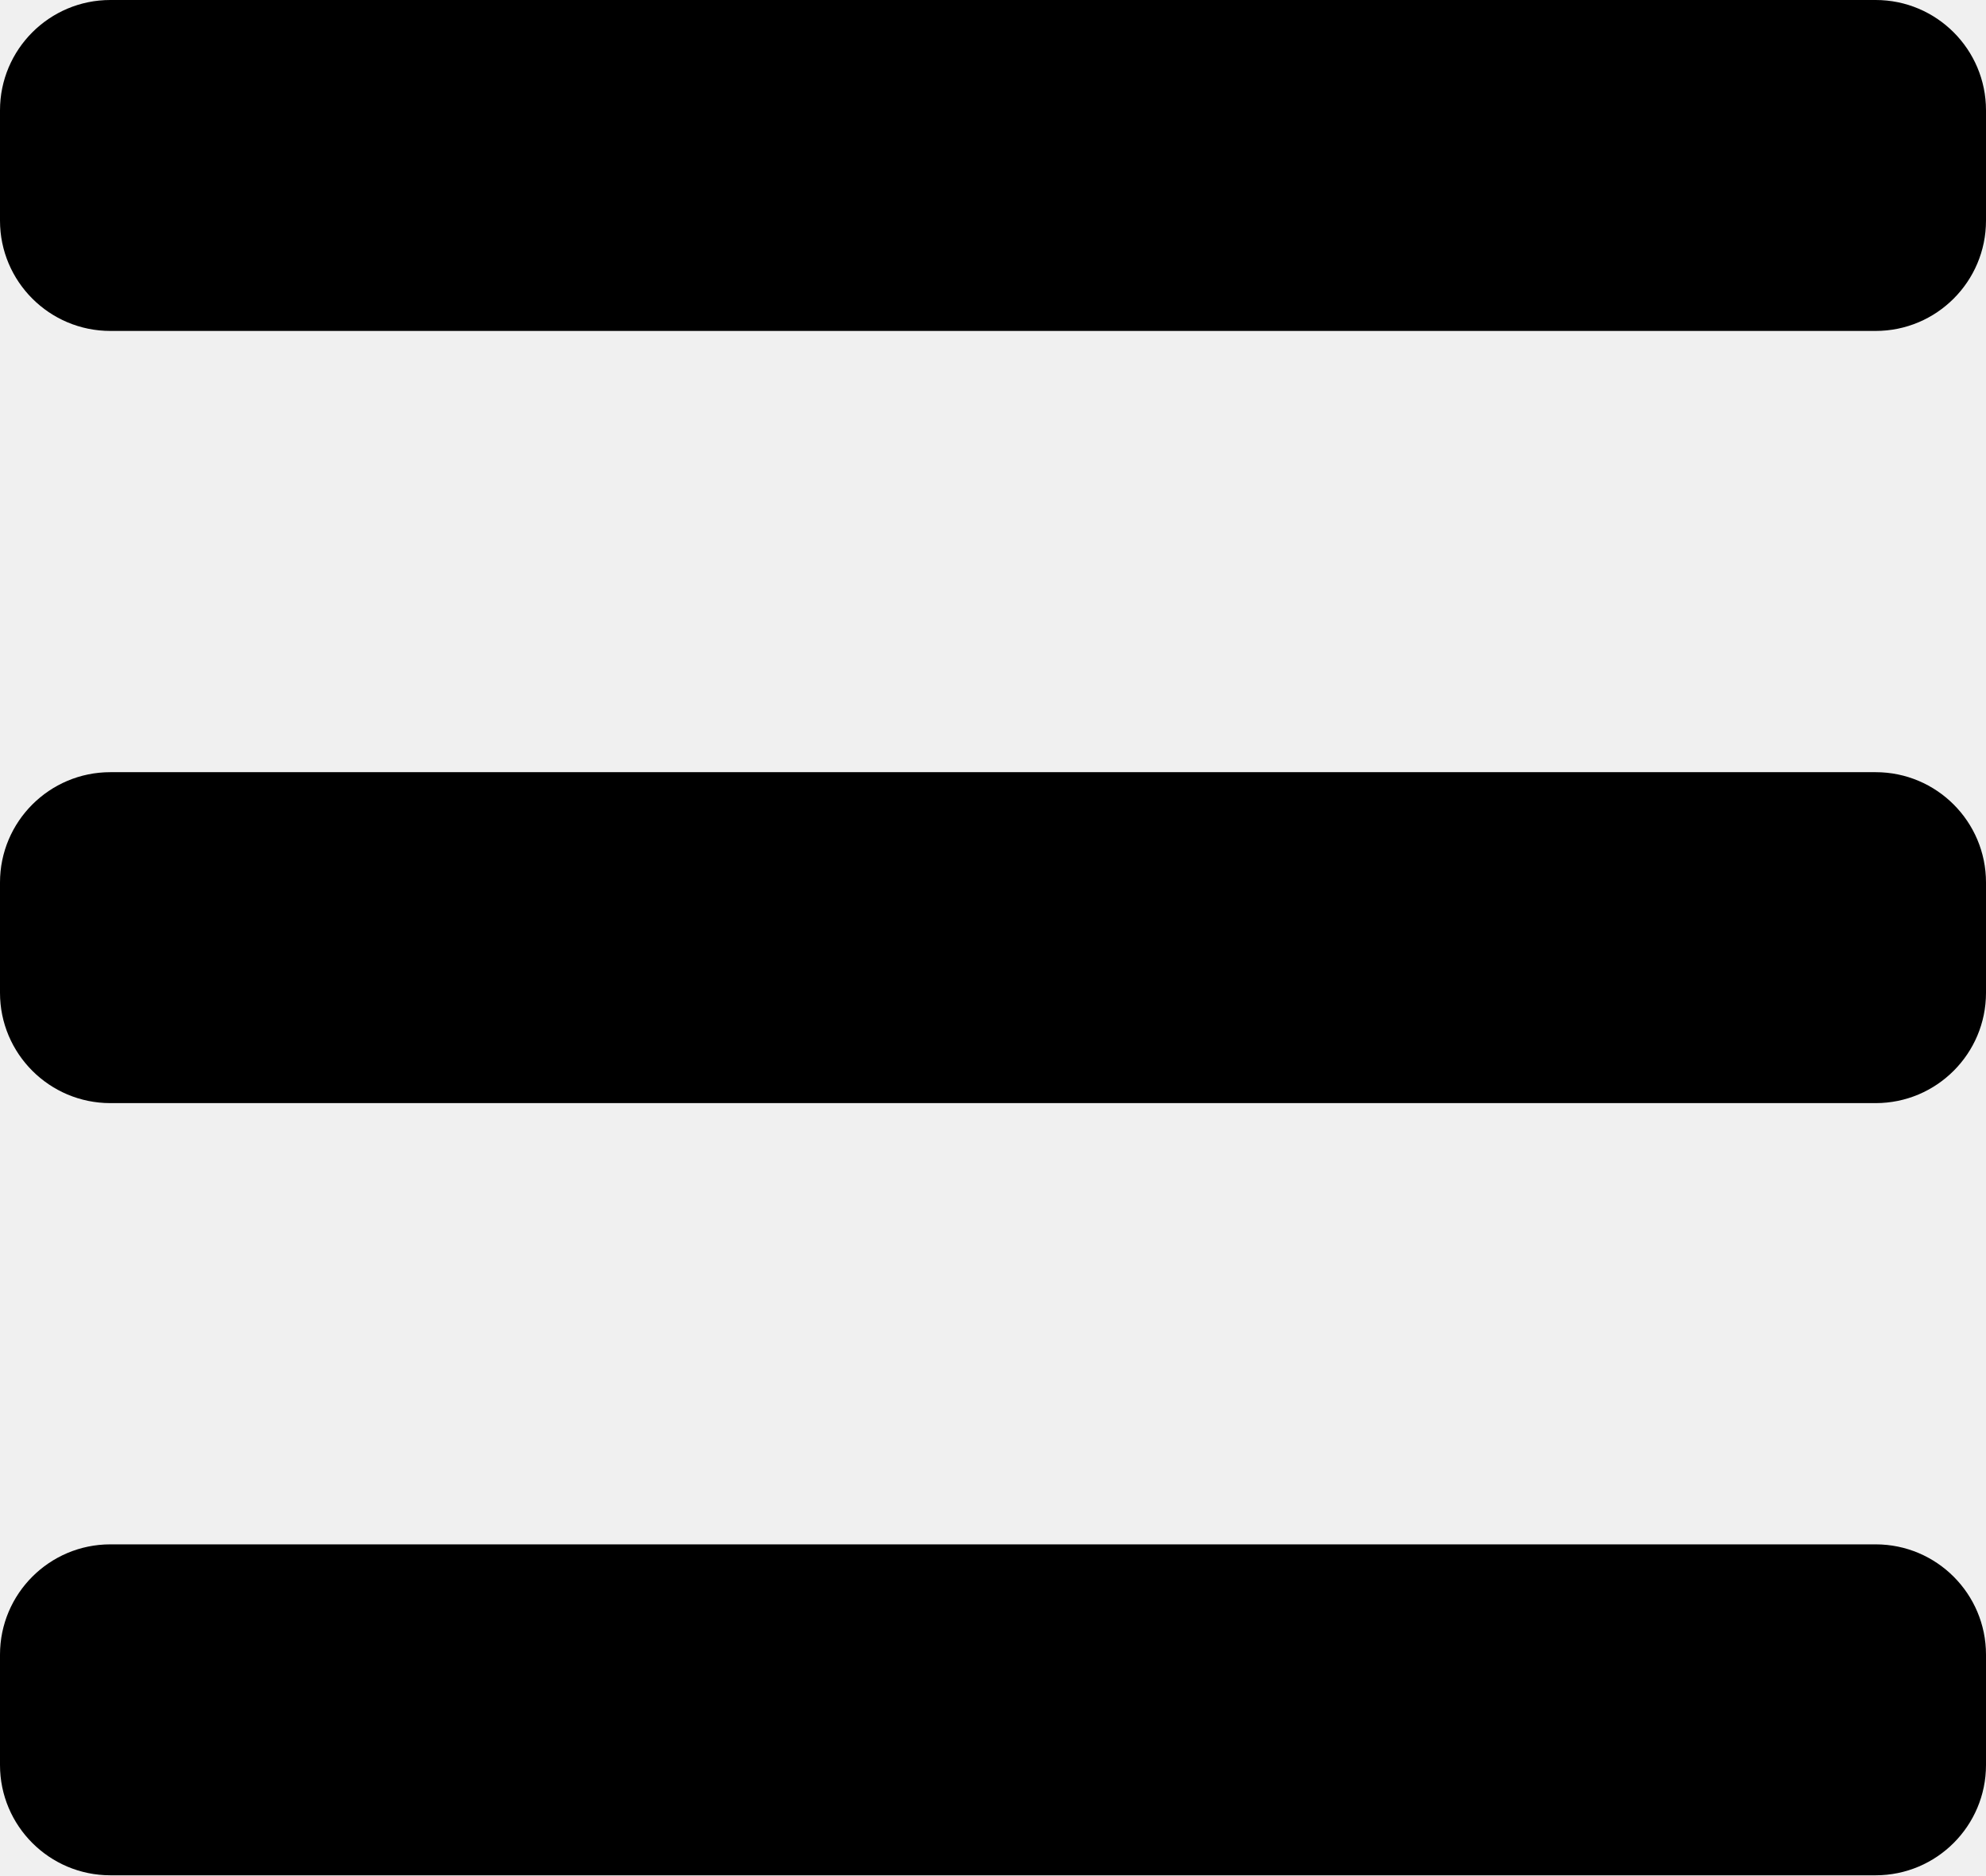
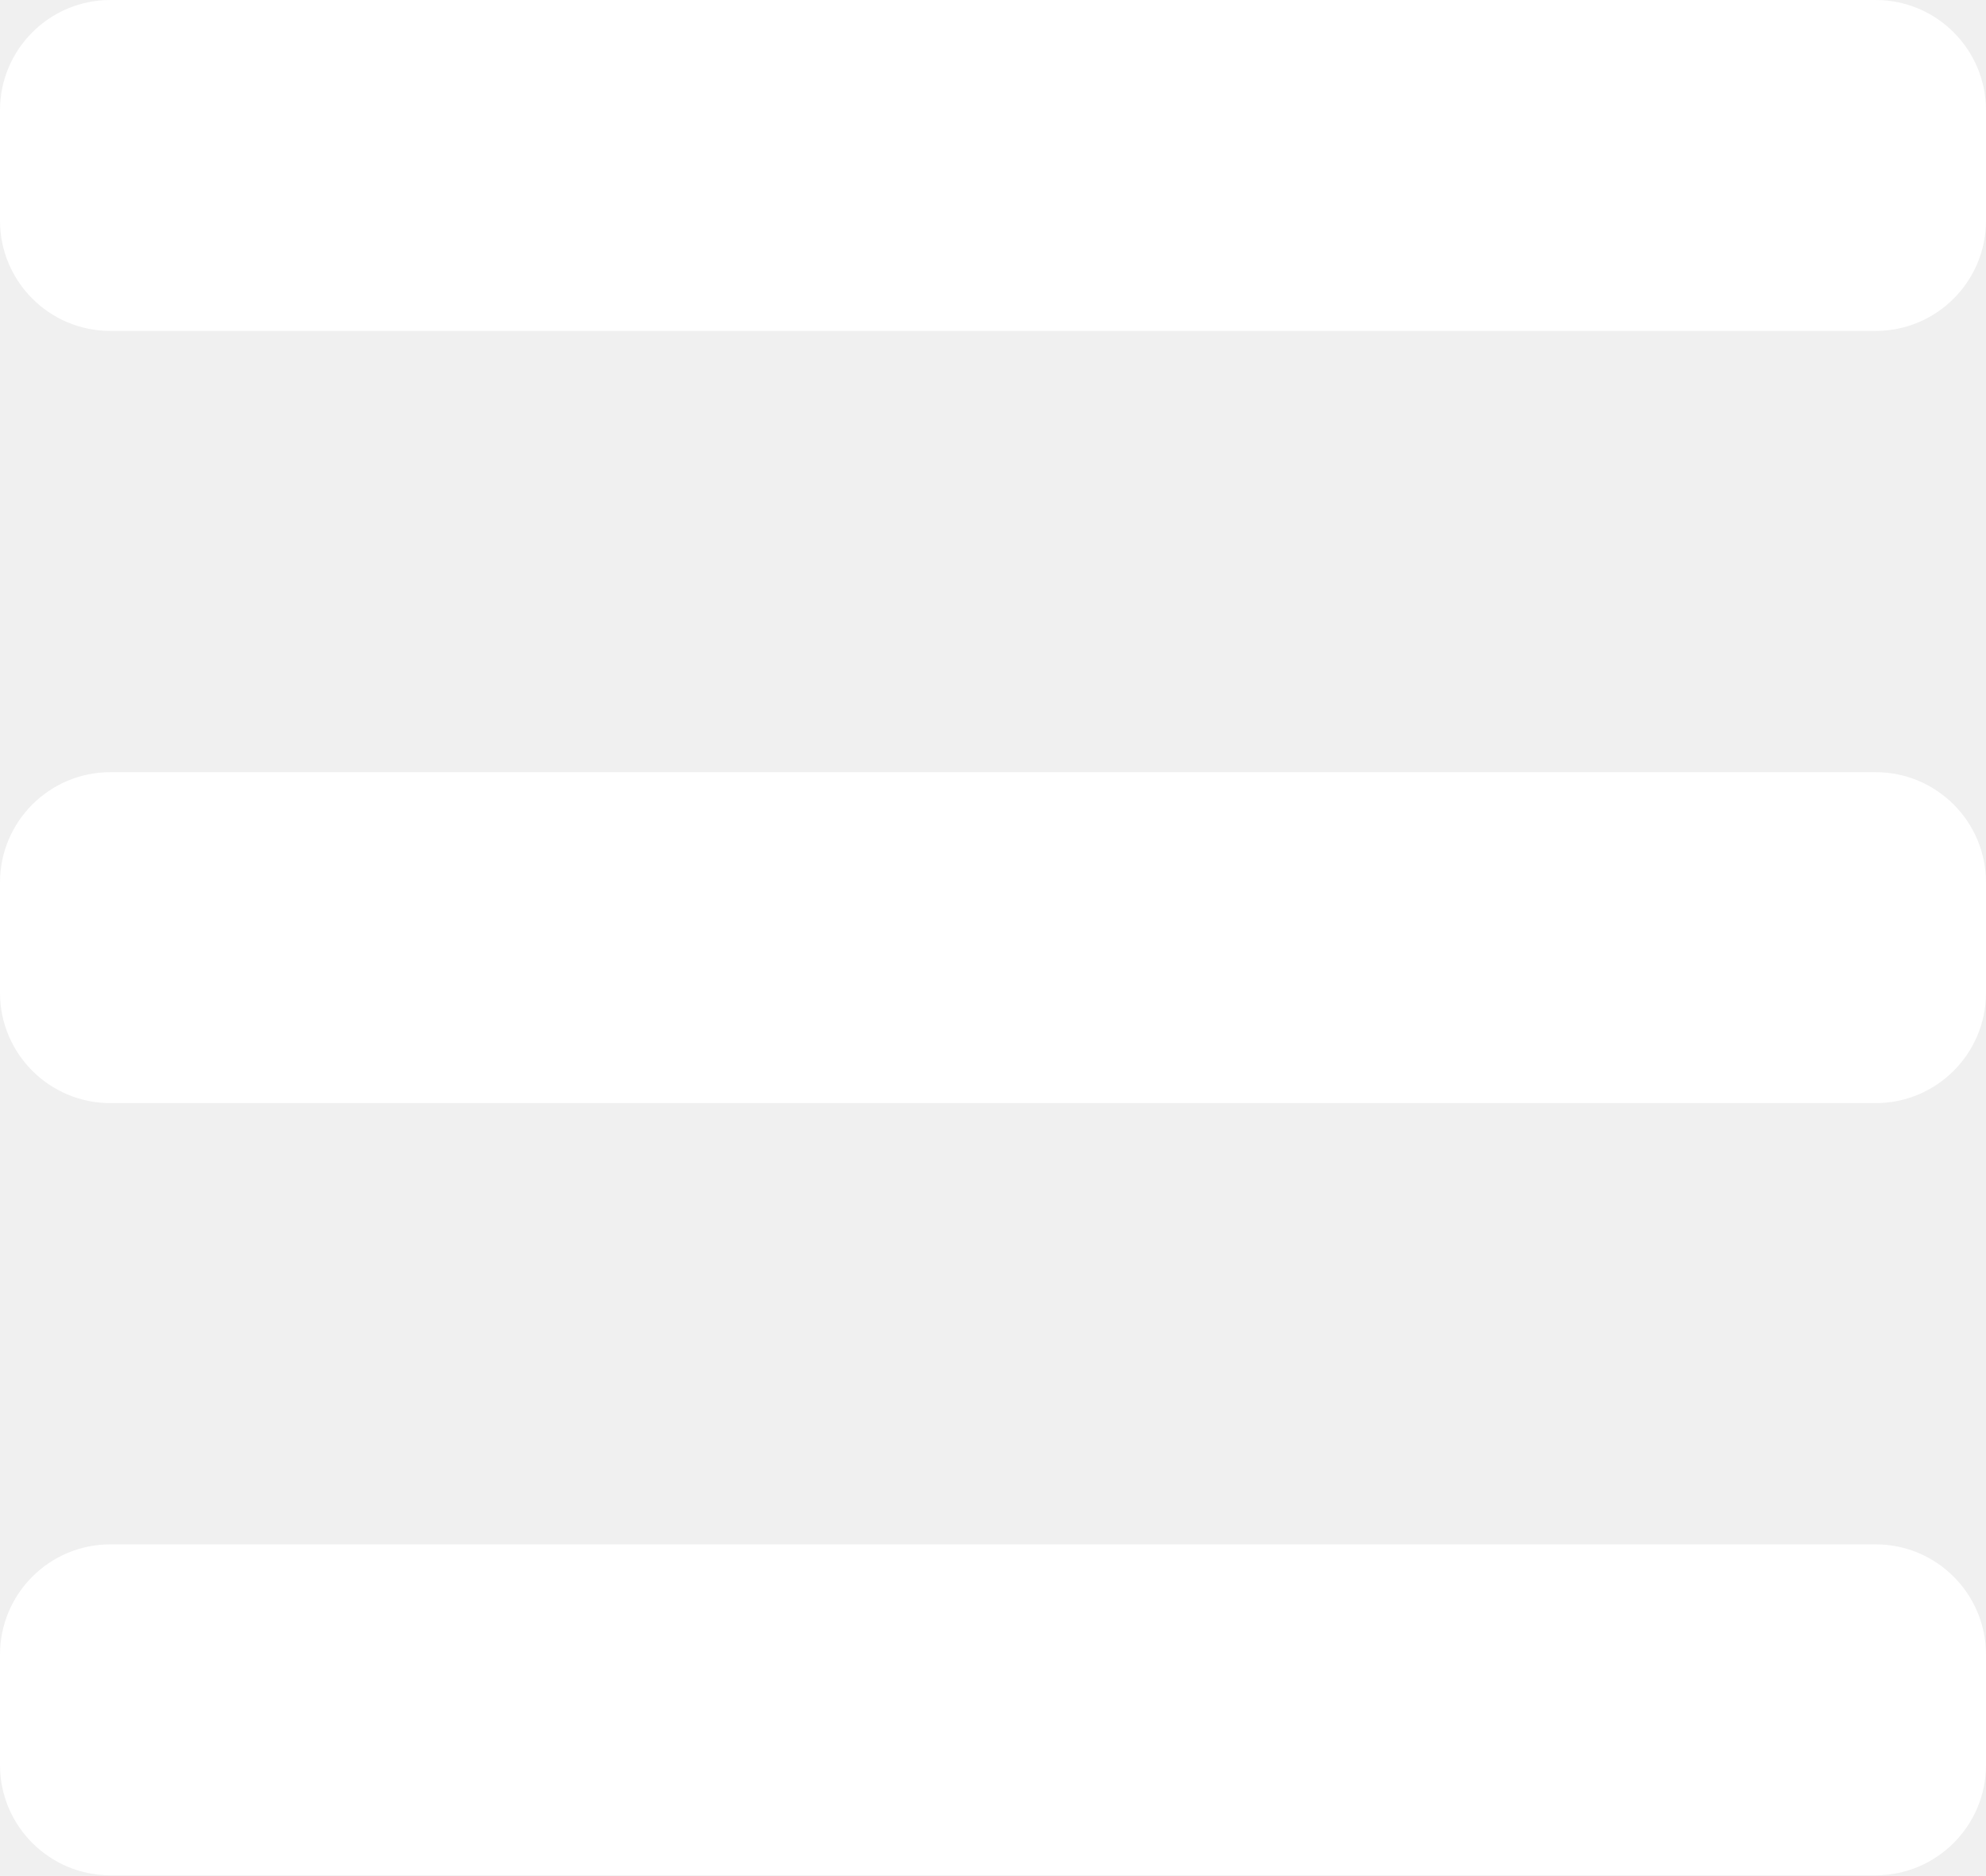
<svg xmlns="http://www.w3.org/2000/svg" width="18" height="17" viewBox="0 0 18 17" fill="none">
-   <path d="M1 0H17C17.552 0 18 0.448 18 1V2C18 2.552 17.552 3 17 3H1C0.448 3 0 2.552 0 2V1C0 0.448 0.448 0 1 0ZM1 14H17C17.552 14 18 14.448 18 15V16C18 16.552 17.552 17 17 17H1C0.448 17 0 16.552 0 16V15C0 14.448 0.448 14 1 14ZM1 7H17C17.552 7 18 7.448 18 8V9C18 9.552 17.552 10 17 10H1C0.448 10 0 9.552 0 9V8C0 7.448 0.448 7 1 7Z" fill="#000000" />
+   <path d="M1 0H17C17.552 0 18 0.448 18 1V2C18 2.552 17.552 3 17 3H1C0.448 3 0 2.552 0 2V1C0 0.448 0.448 0 1 0ZM1 14H17C17.552 14 18 14.448 18 15V16C18 16.552 17.552 17 17 17H1C0.448 17 0 16.552 0 16V15C0 14.448 0.448 14 1 14ZM1 7H17C17.552 7 18 7.448 18 8V9C18 9.552 17.552 10 17 10H1C0.448 10 0 9.552 0 9V8C0 7.448 0.448 7 1 7Z" fill="white" />
</svg>
